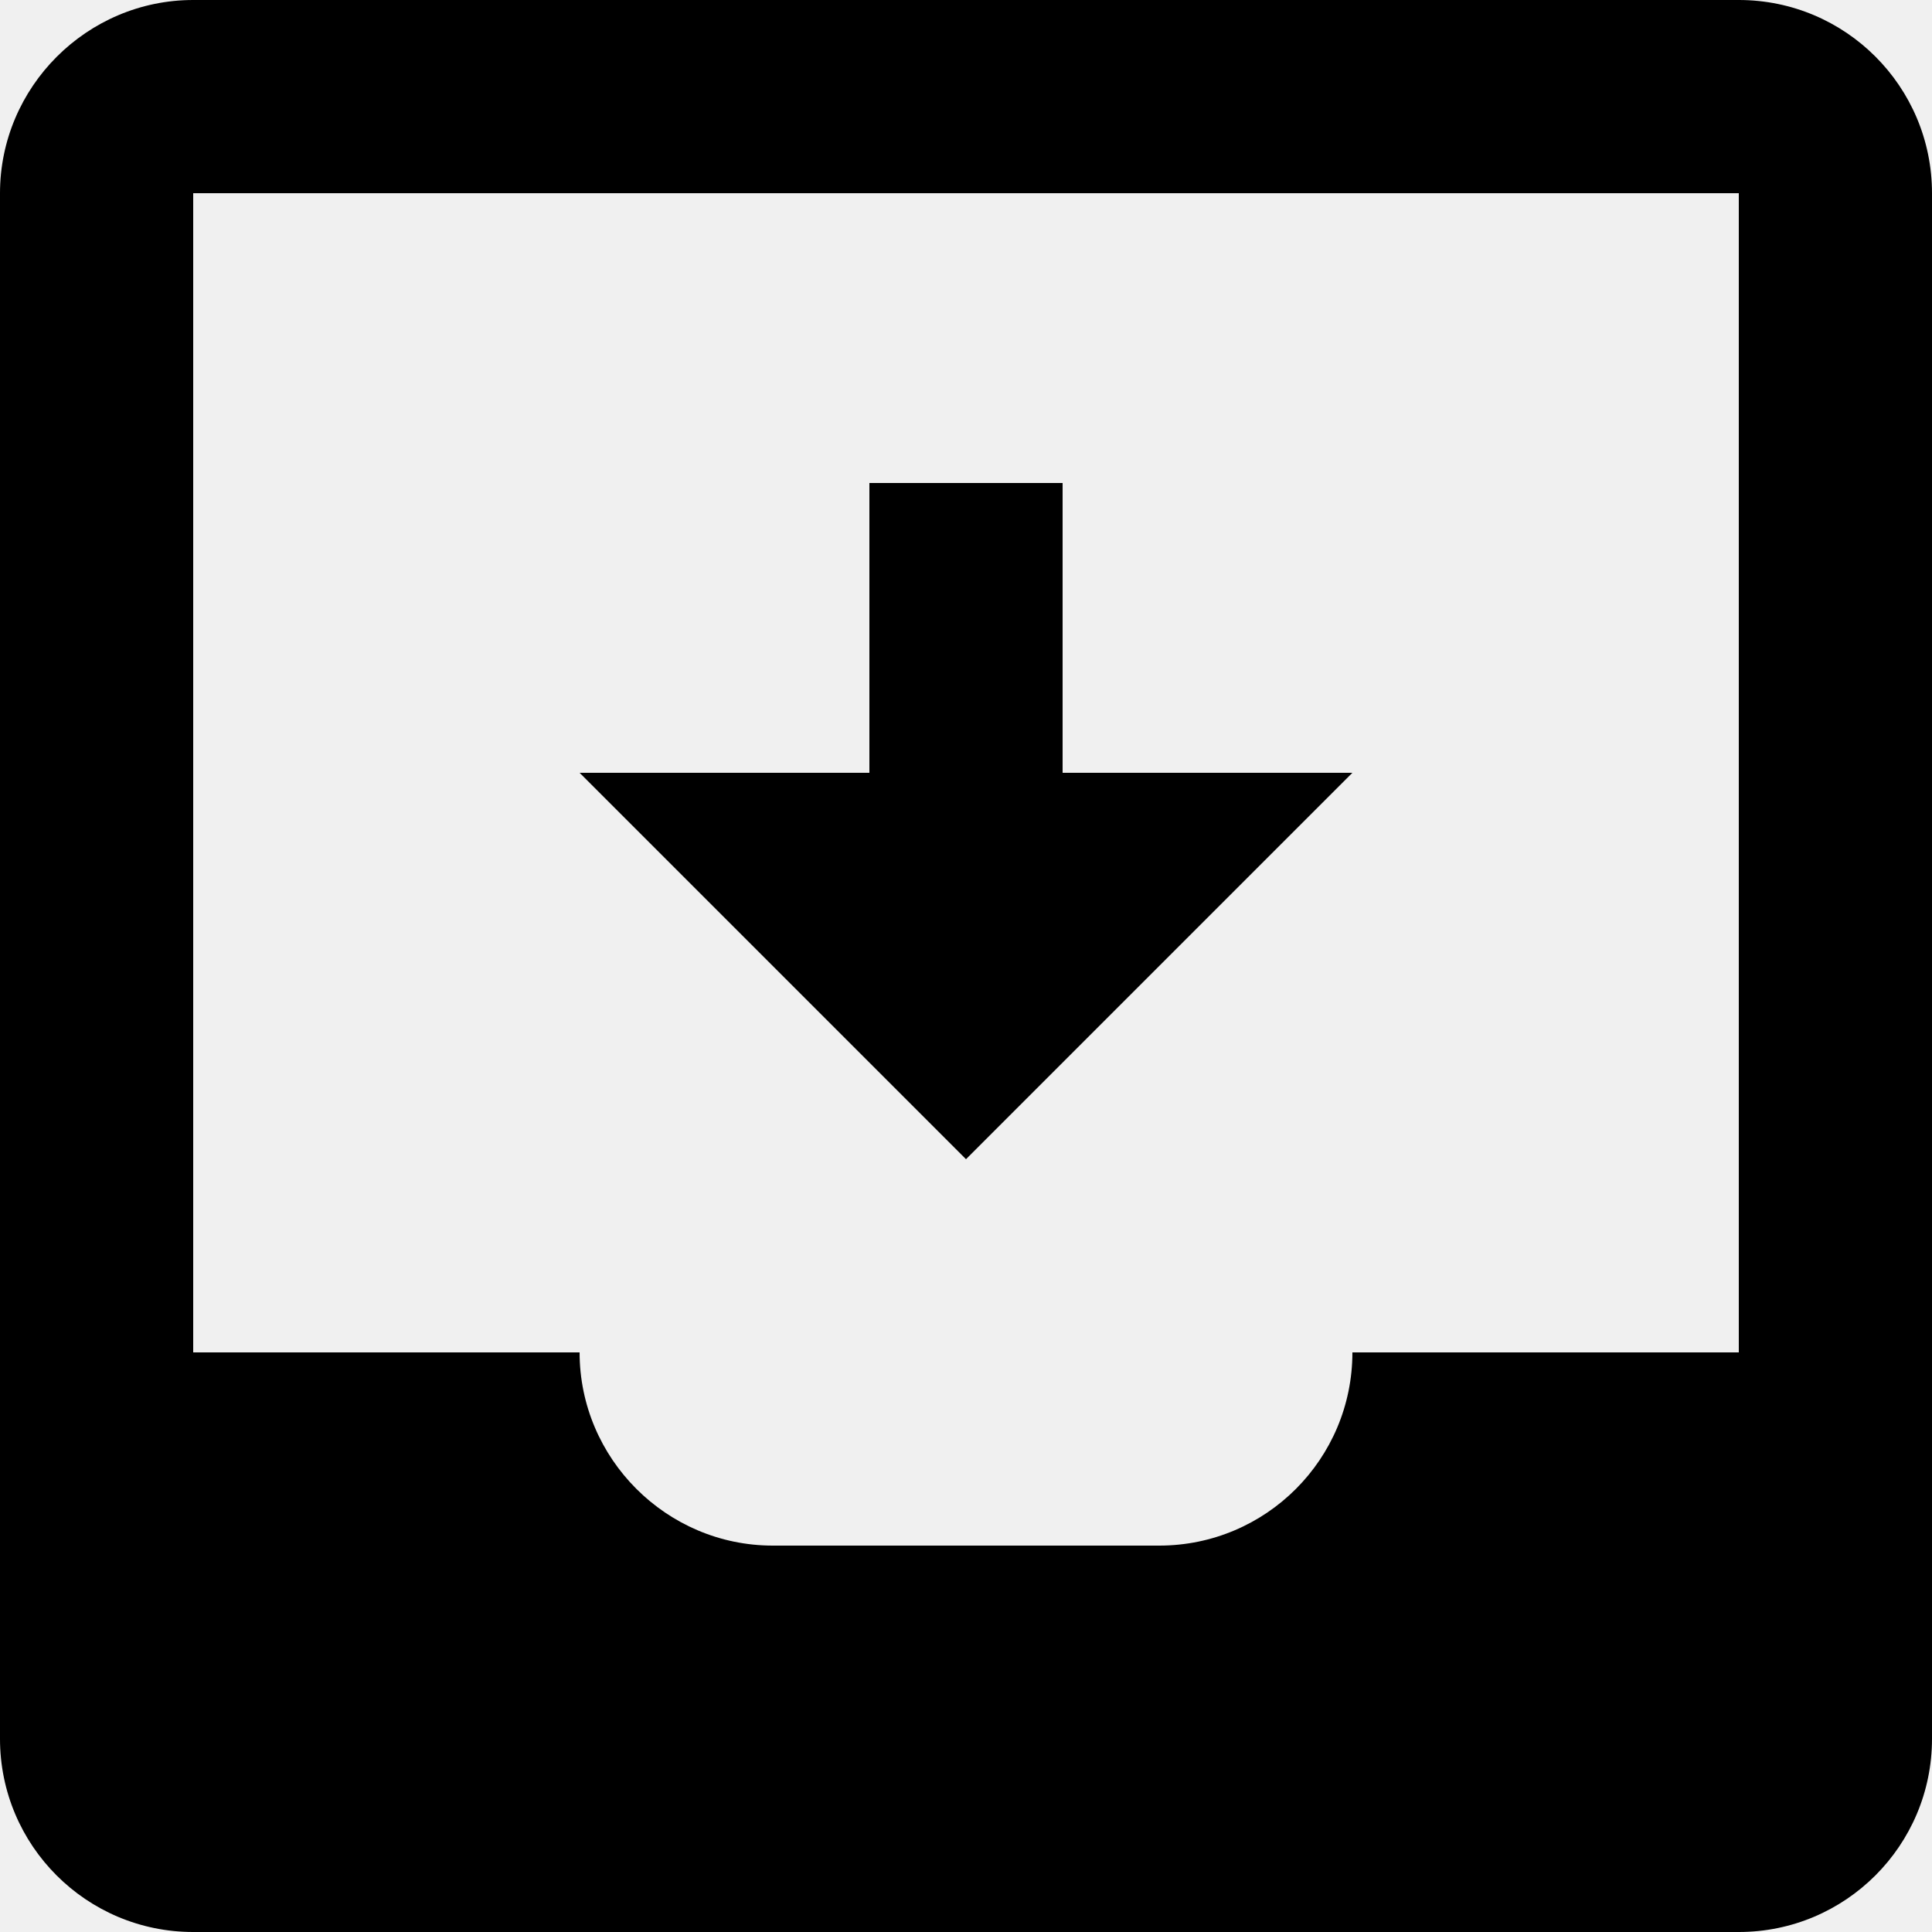
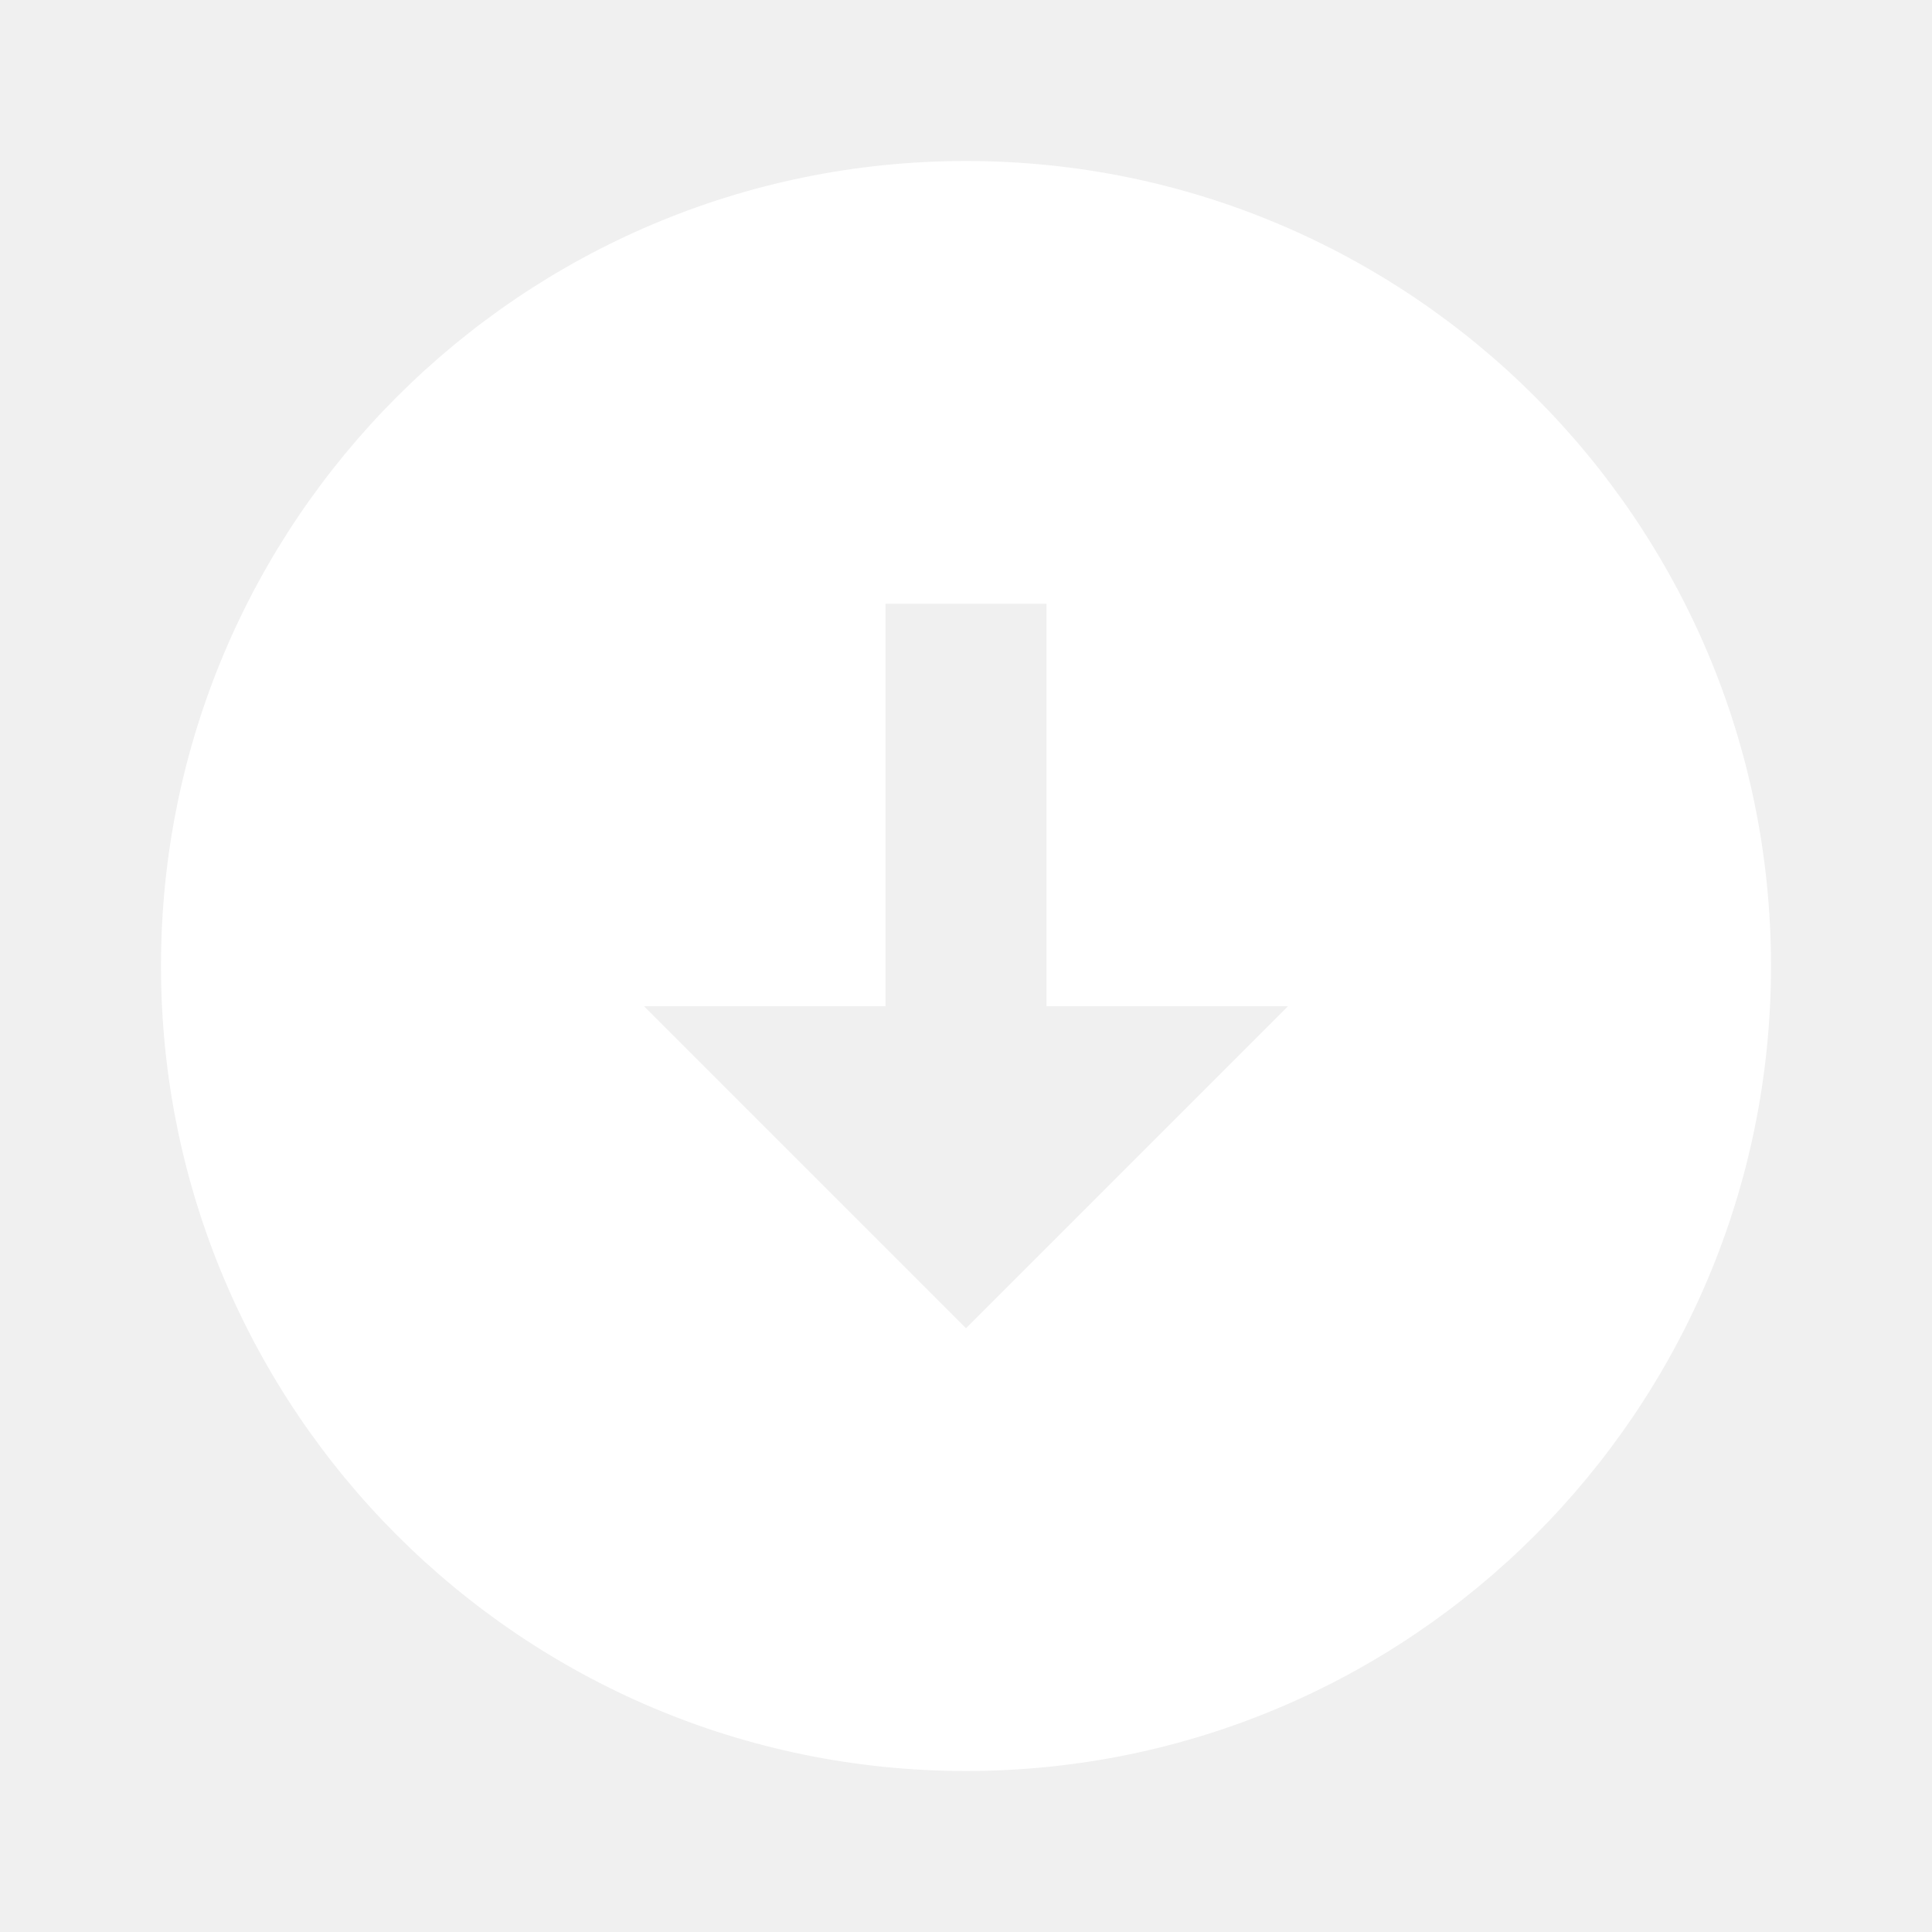
- <svg xmlns="http://www.w3.org/2000/svg" viewBox="0 0 20 20">
-   <path d="M0 2C0 .9.9 0 2 0h16a2 2 0 0 1 2 2v16a2 2 0 0 1-2 2H2a2 2 0 0 1-2-2zm14 12h4V2H2v12h4c0 1.1.9 2 2 2h4a2 2 0 0 0 2-2M9 8V5h2v3h3l-4 4-4-4z" />
+ <svg xmlns="http://www.w3.org/2000/svg" viewBox="0 0 24 24" width="24" height="24">
+   <path fill="#FFFFFF" d="M12 2C6.48 2 2 6.48 2 12s4.48 10 10 10 10-4.48 10-10S17.52 2 12 2zm-1 14.5v-5H8l4-4 4 4h-3v5h-2z" transform="rotate(180 12 12)" />
</svg>
